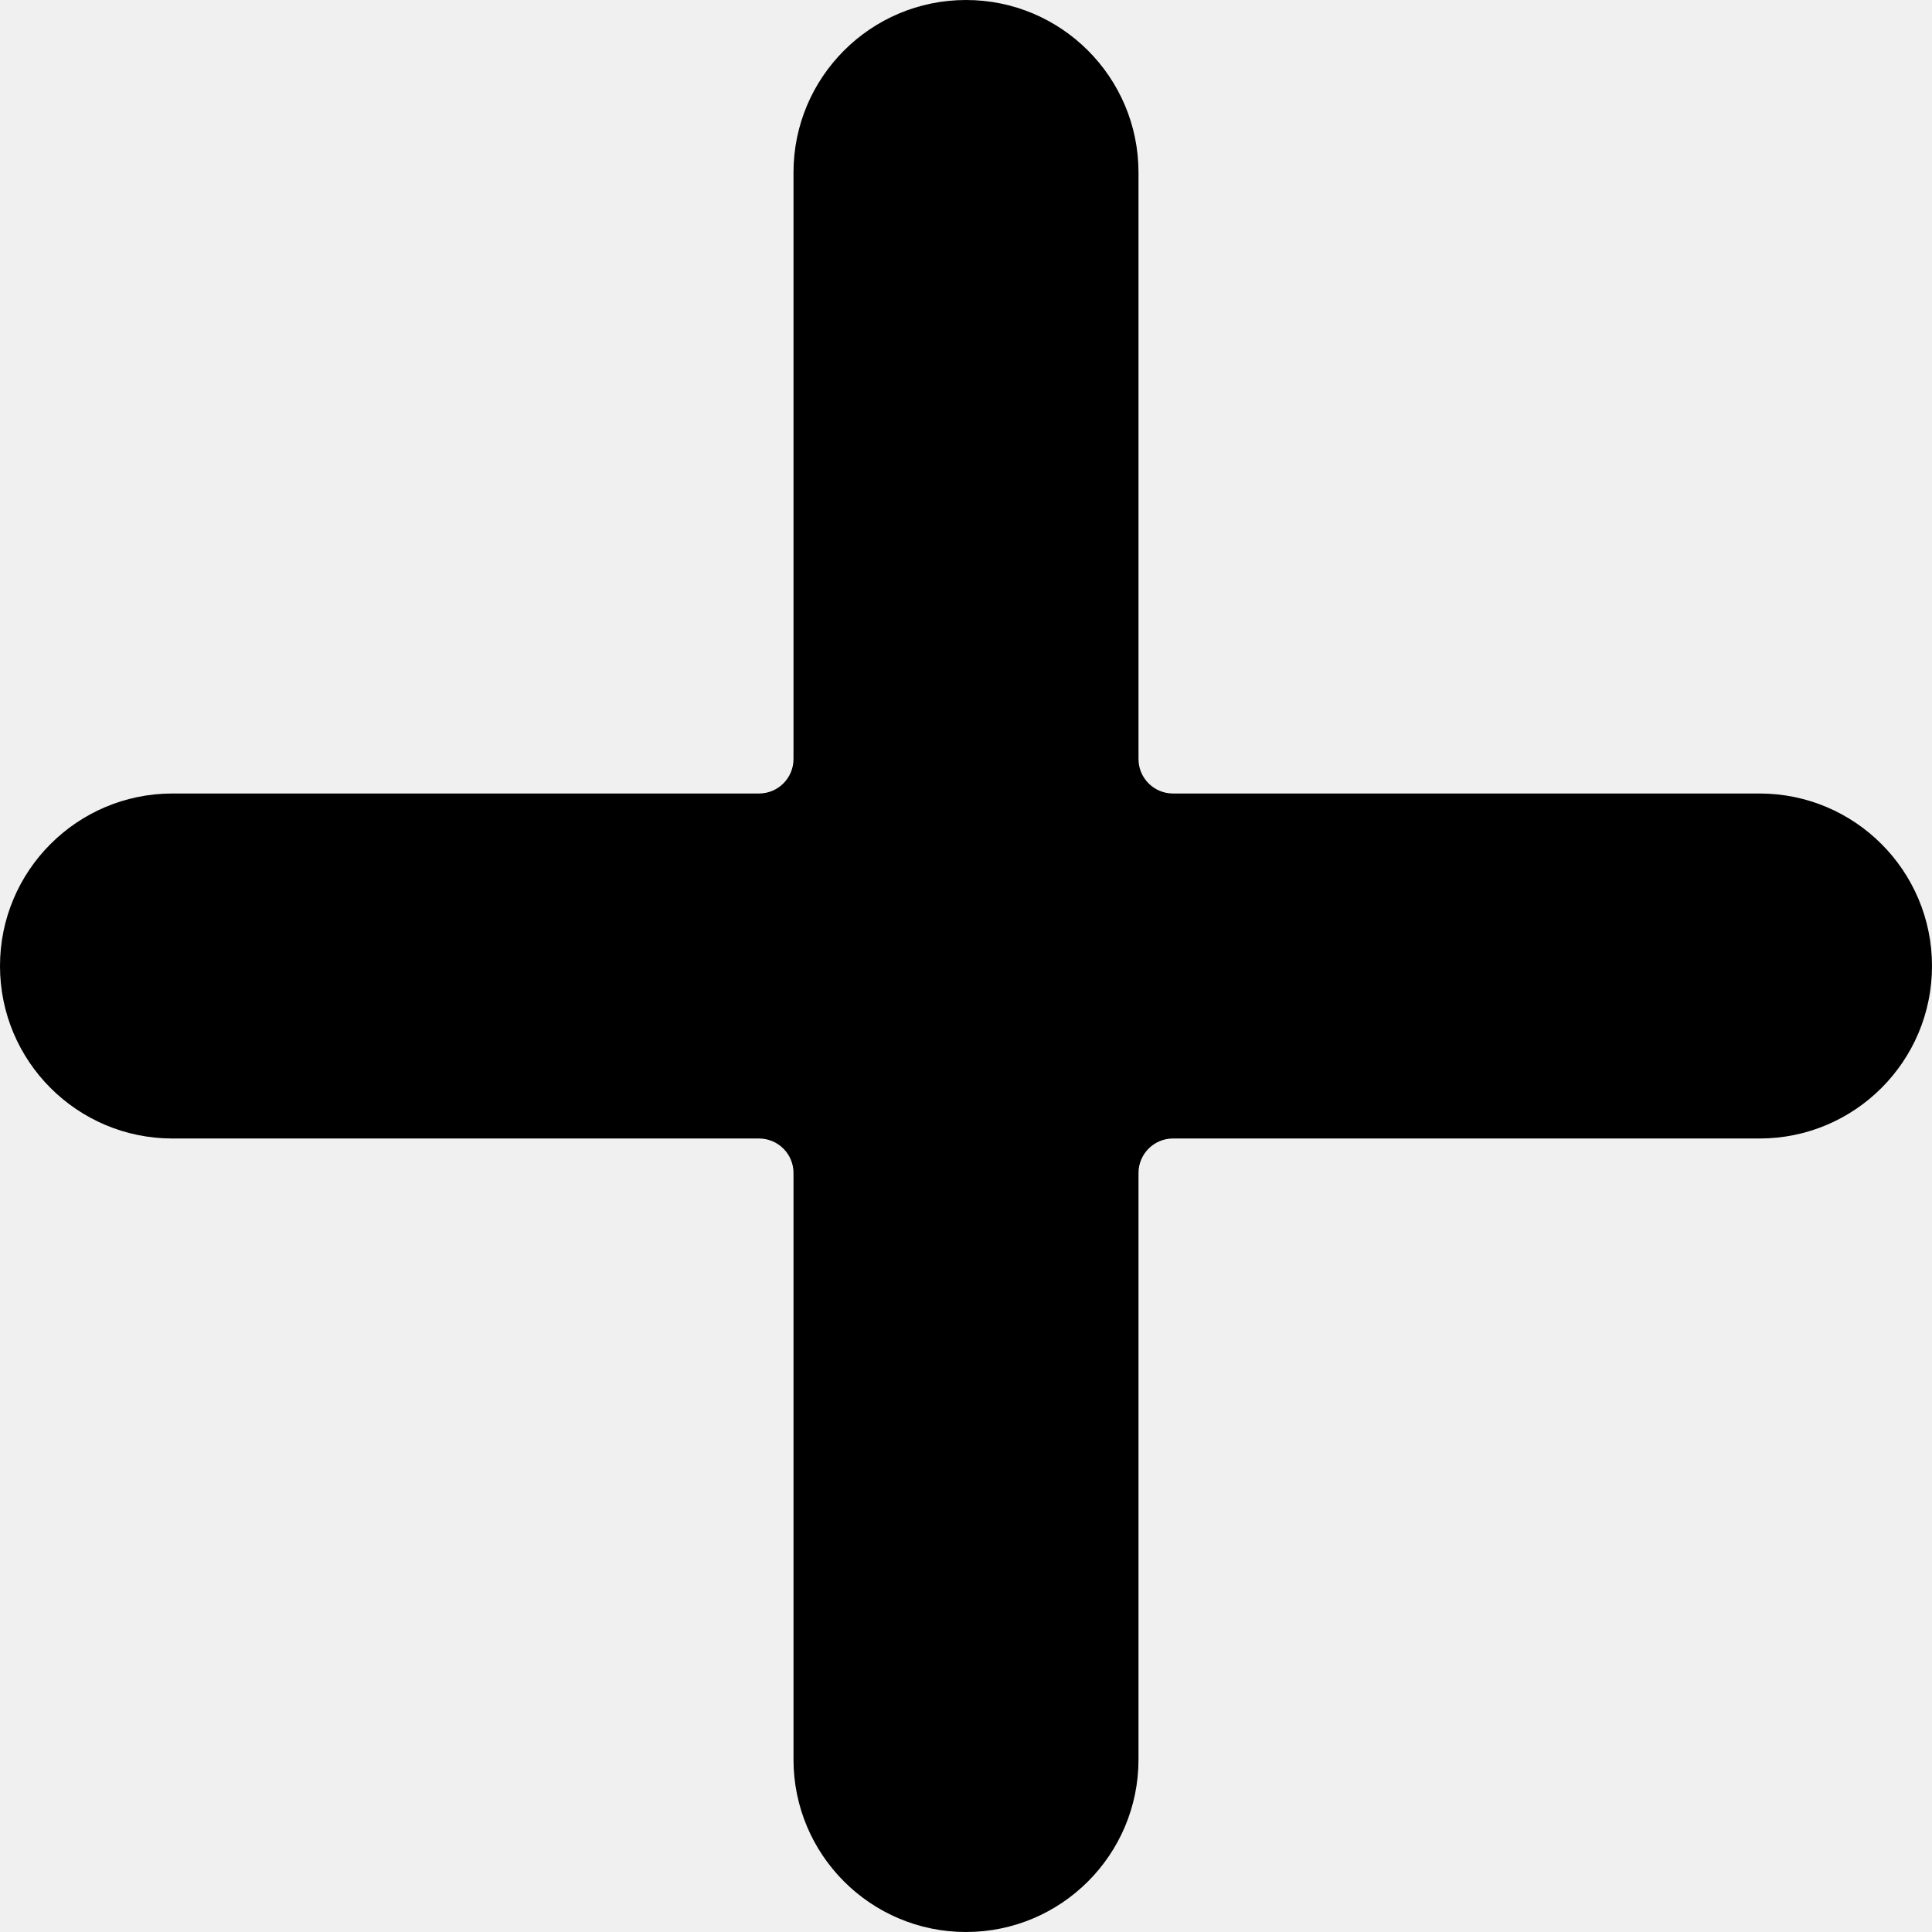
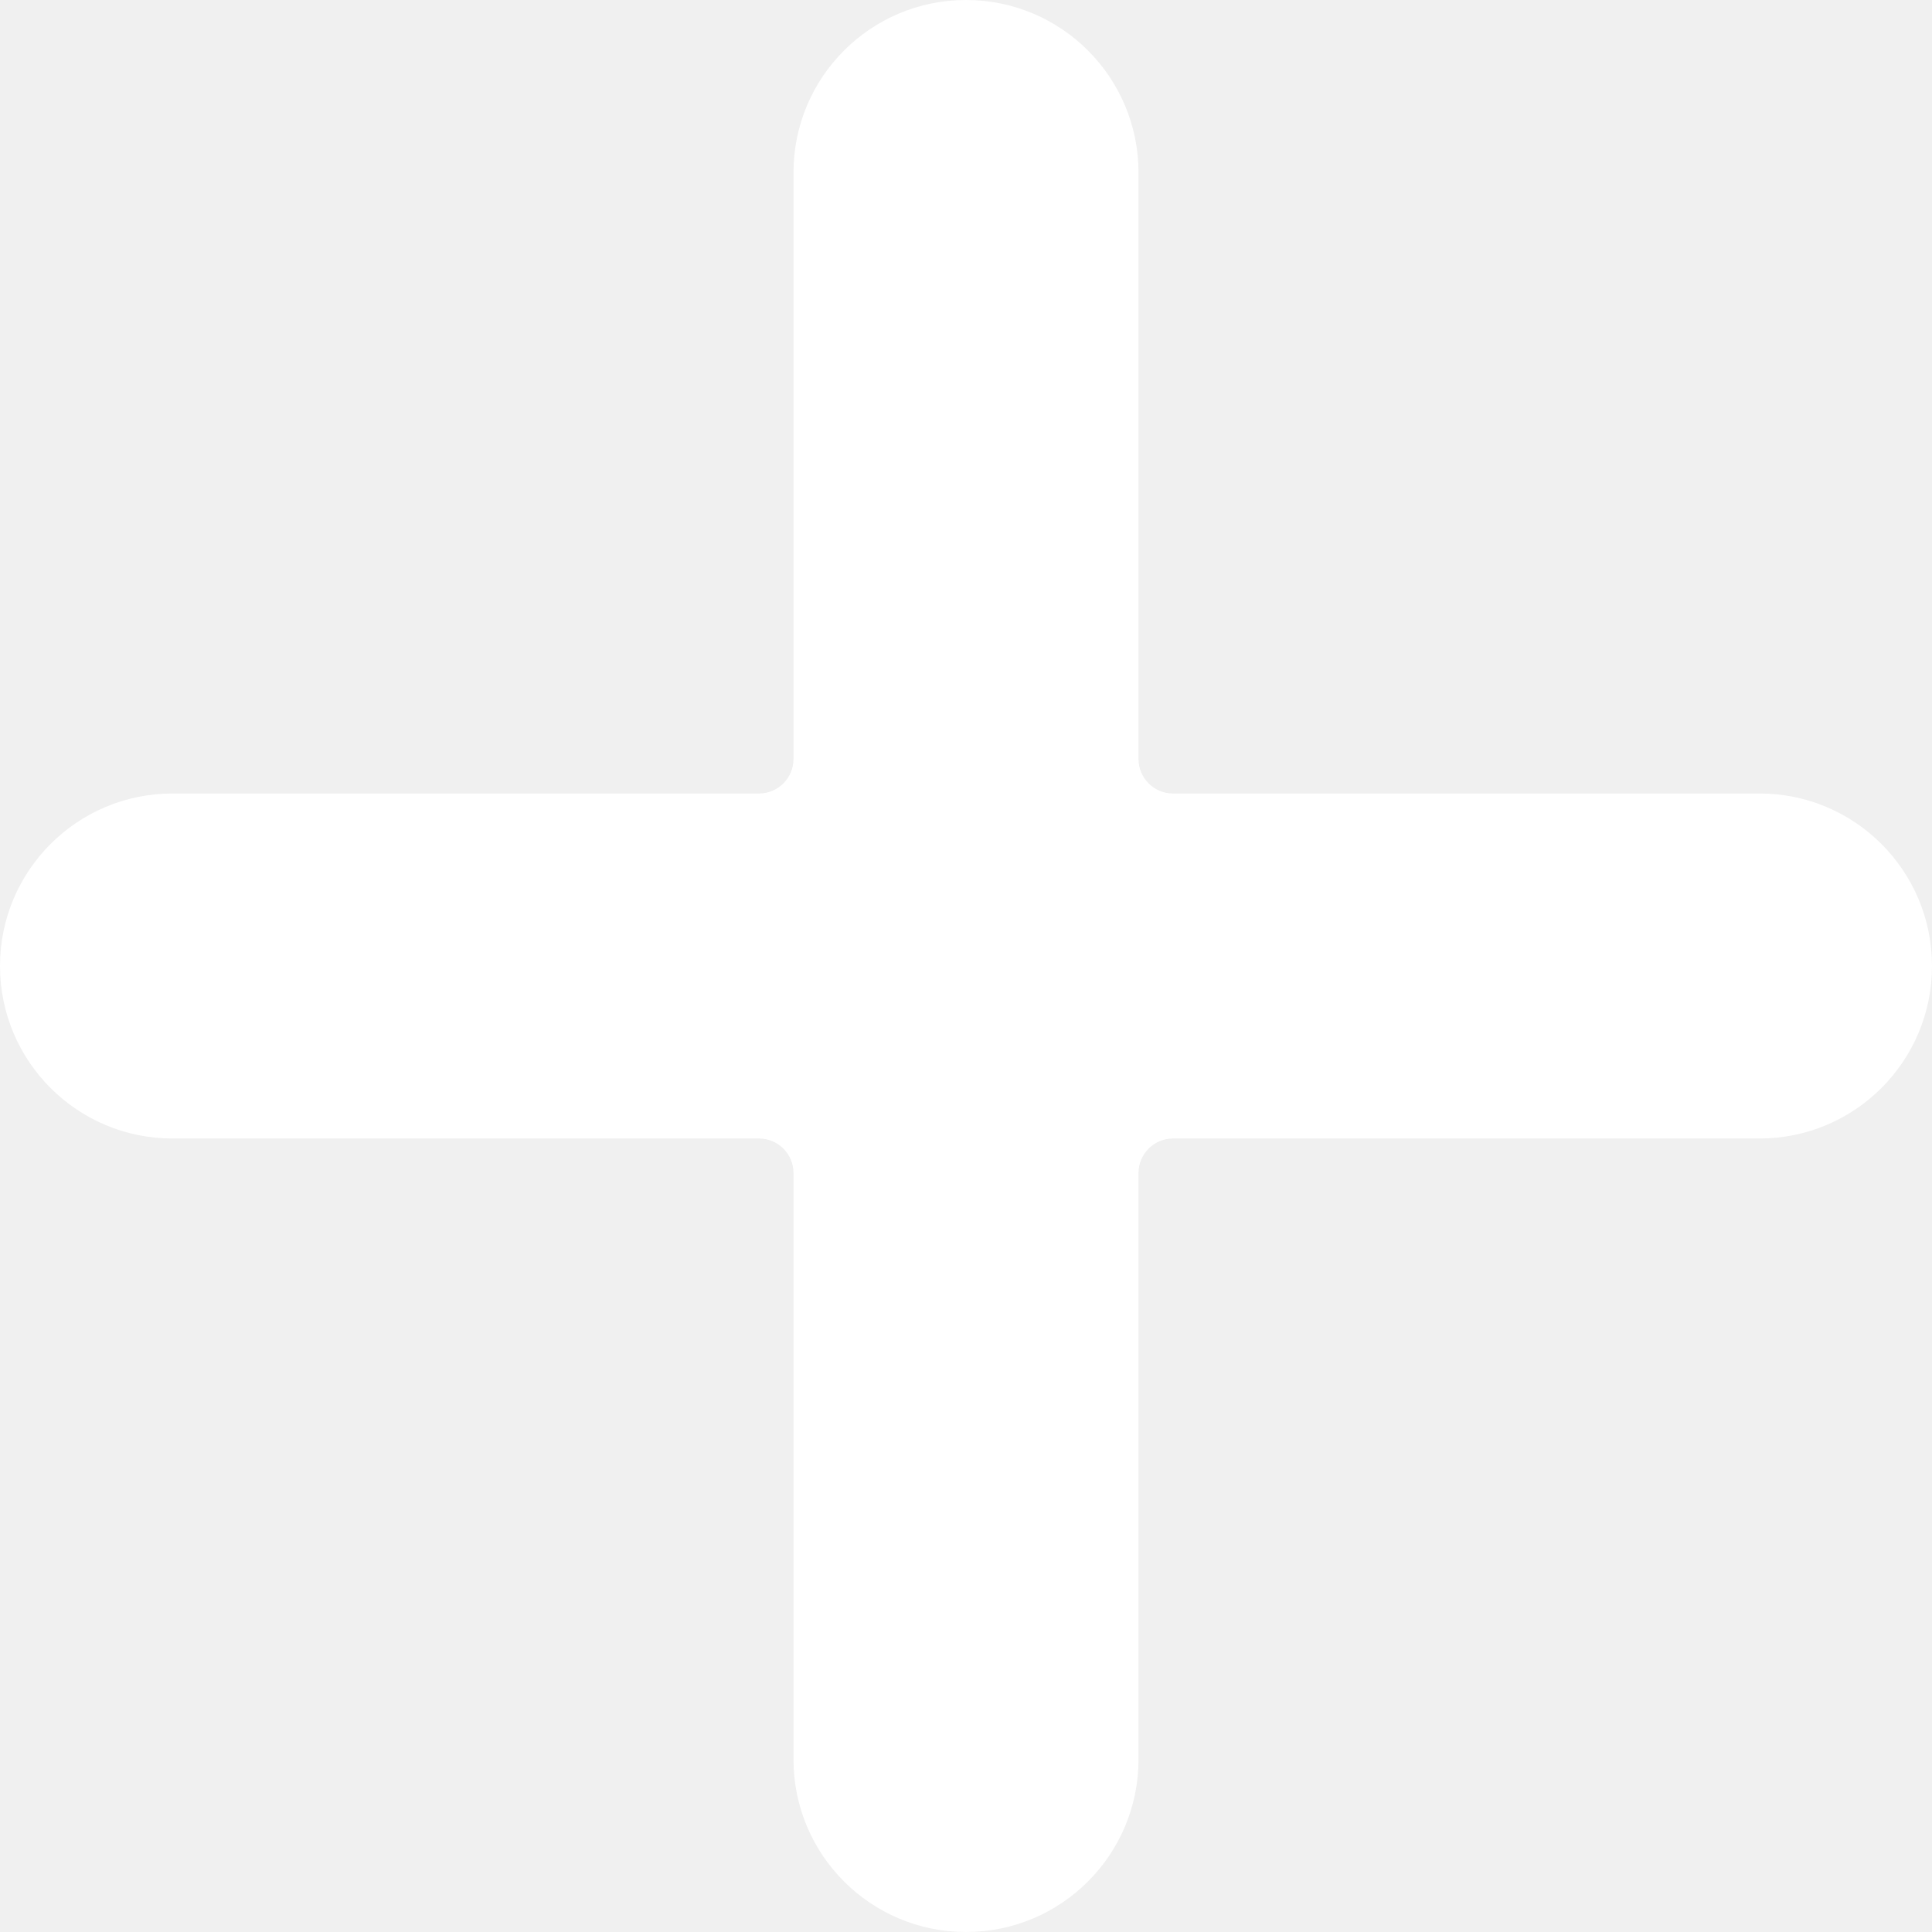
<svg xmlns="http://www.w3.org/2000/svg" version="1.1" height="448pt" viewBox="0 0 448 448" width="448pt">
-   <path d="m408 184h-136c-4.418 0-8-3.582-8-8v-136c0-22.09-17.91-40-40-40s-40 17.91-40 40v136c0  4.418-3.582 8-8 8h-136c-22.09 0-40 17.91-40 40s17.91 40 40 40h136c4.418 0 8 3.582 8 8v136c0  22.09 17.91 40 40 40s40-17.91 40-40v-136c0-4.418 3.582-8 8-8h136c22.09 0 40-17.91  40-40s-17.91-40-40-40zm0 0" />
+   <path d="m408 184h-136c-4.418 0-8-3.582-8-8v-136c0-22.09-17.91-40-40-40s-40 17.91-40 40v136c0  4.418-3.582 8-8 8h-136c-22.09 0-40 17.91-40 40s17.91 40 40 40h136c4.418 0 8 3.582 8 8v136c0  22.09 17.91 40 40 40s40-17.91 40-40v-136c0-4.418 3.582-8 8-8h136c22.09 0 40-17.91  40-40s-17.91-40-40-40zm0 0" fill="white" />
</svg>
